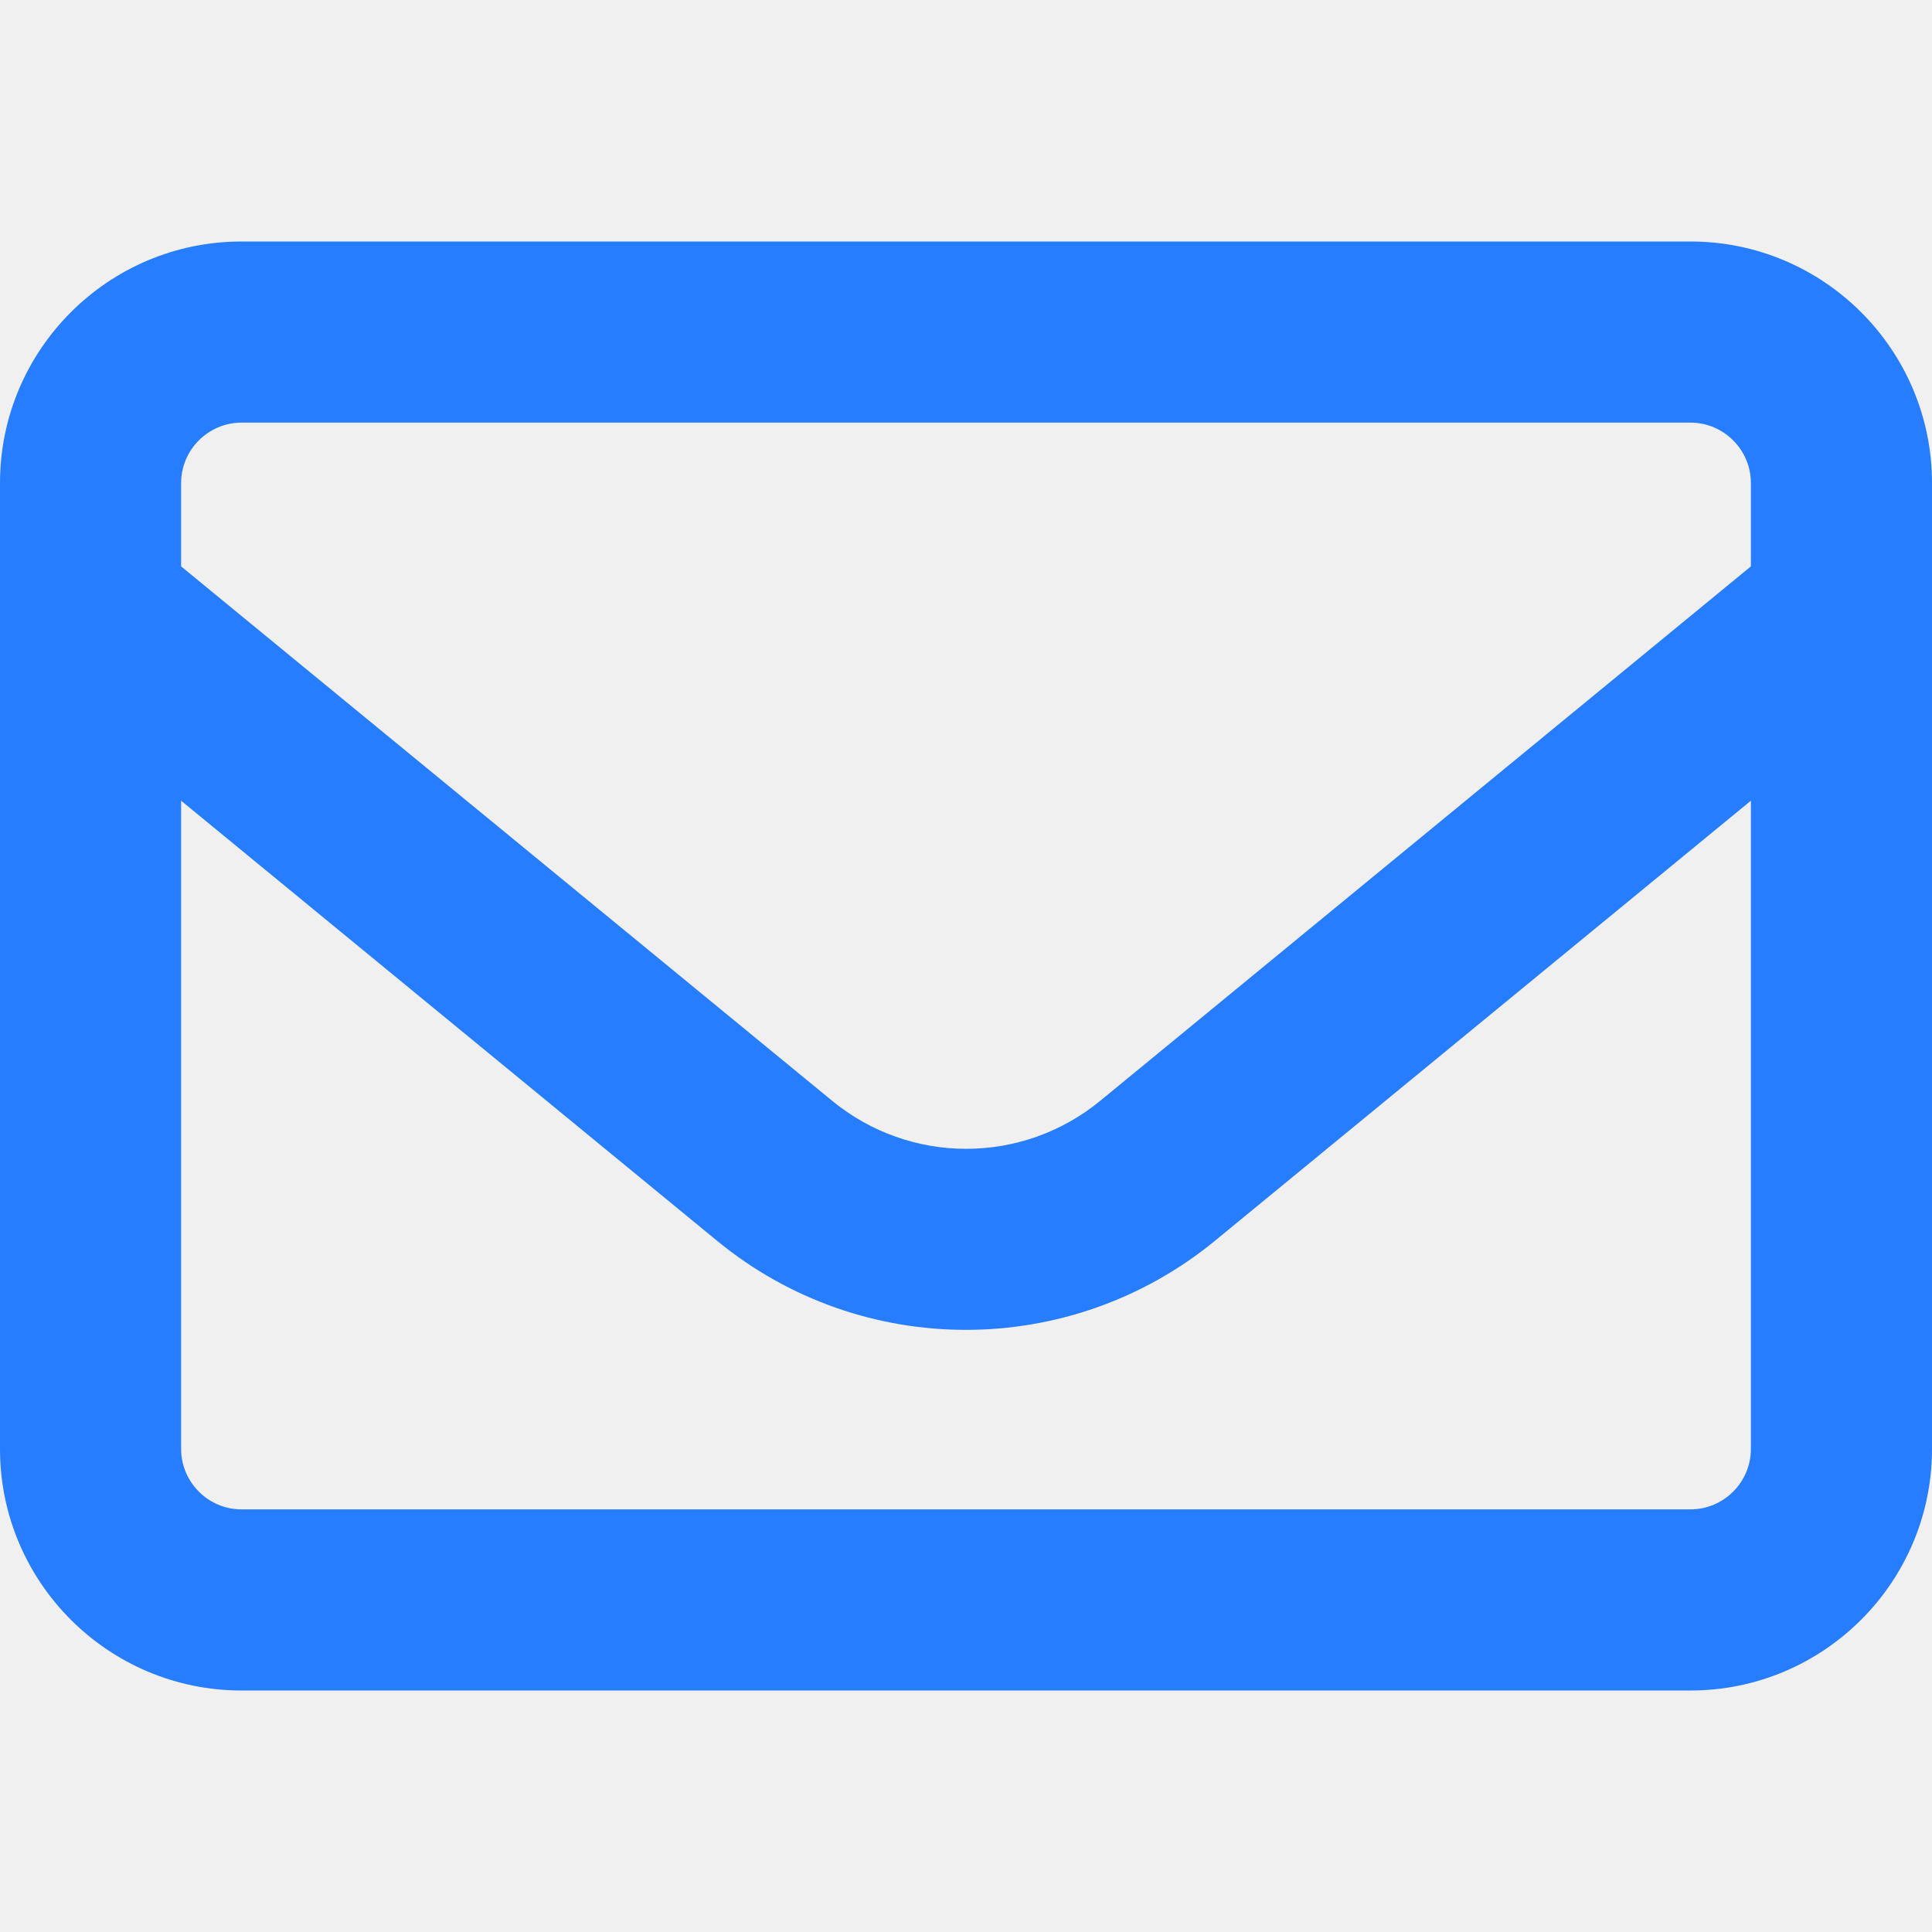
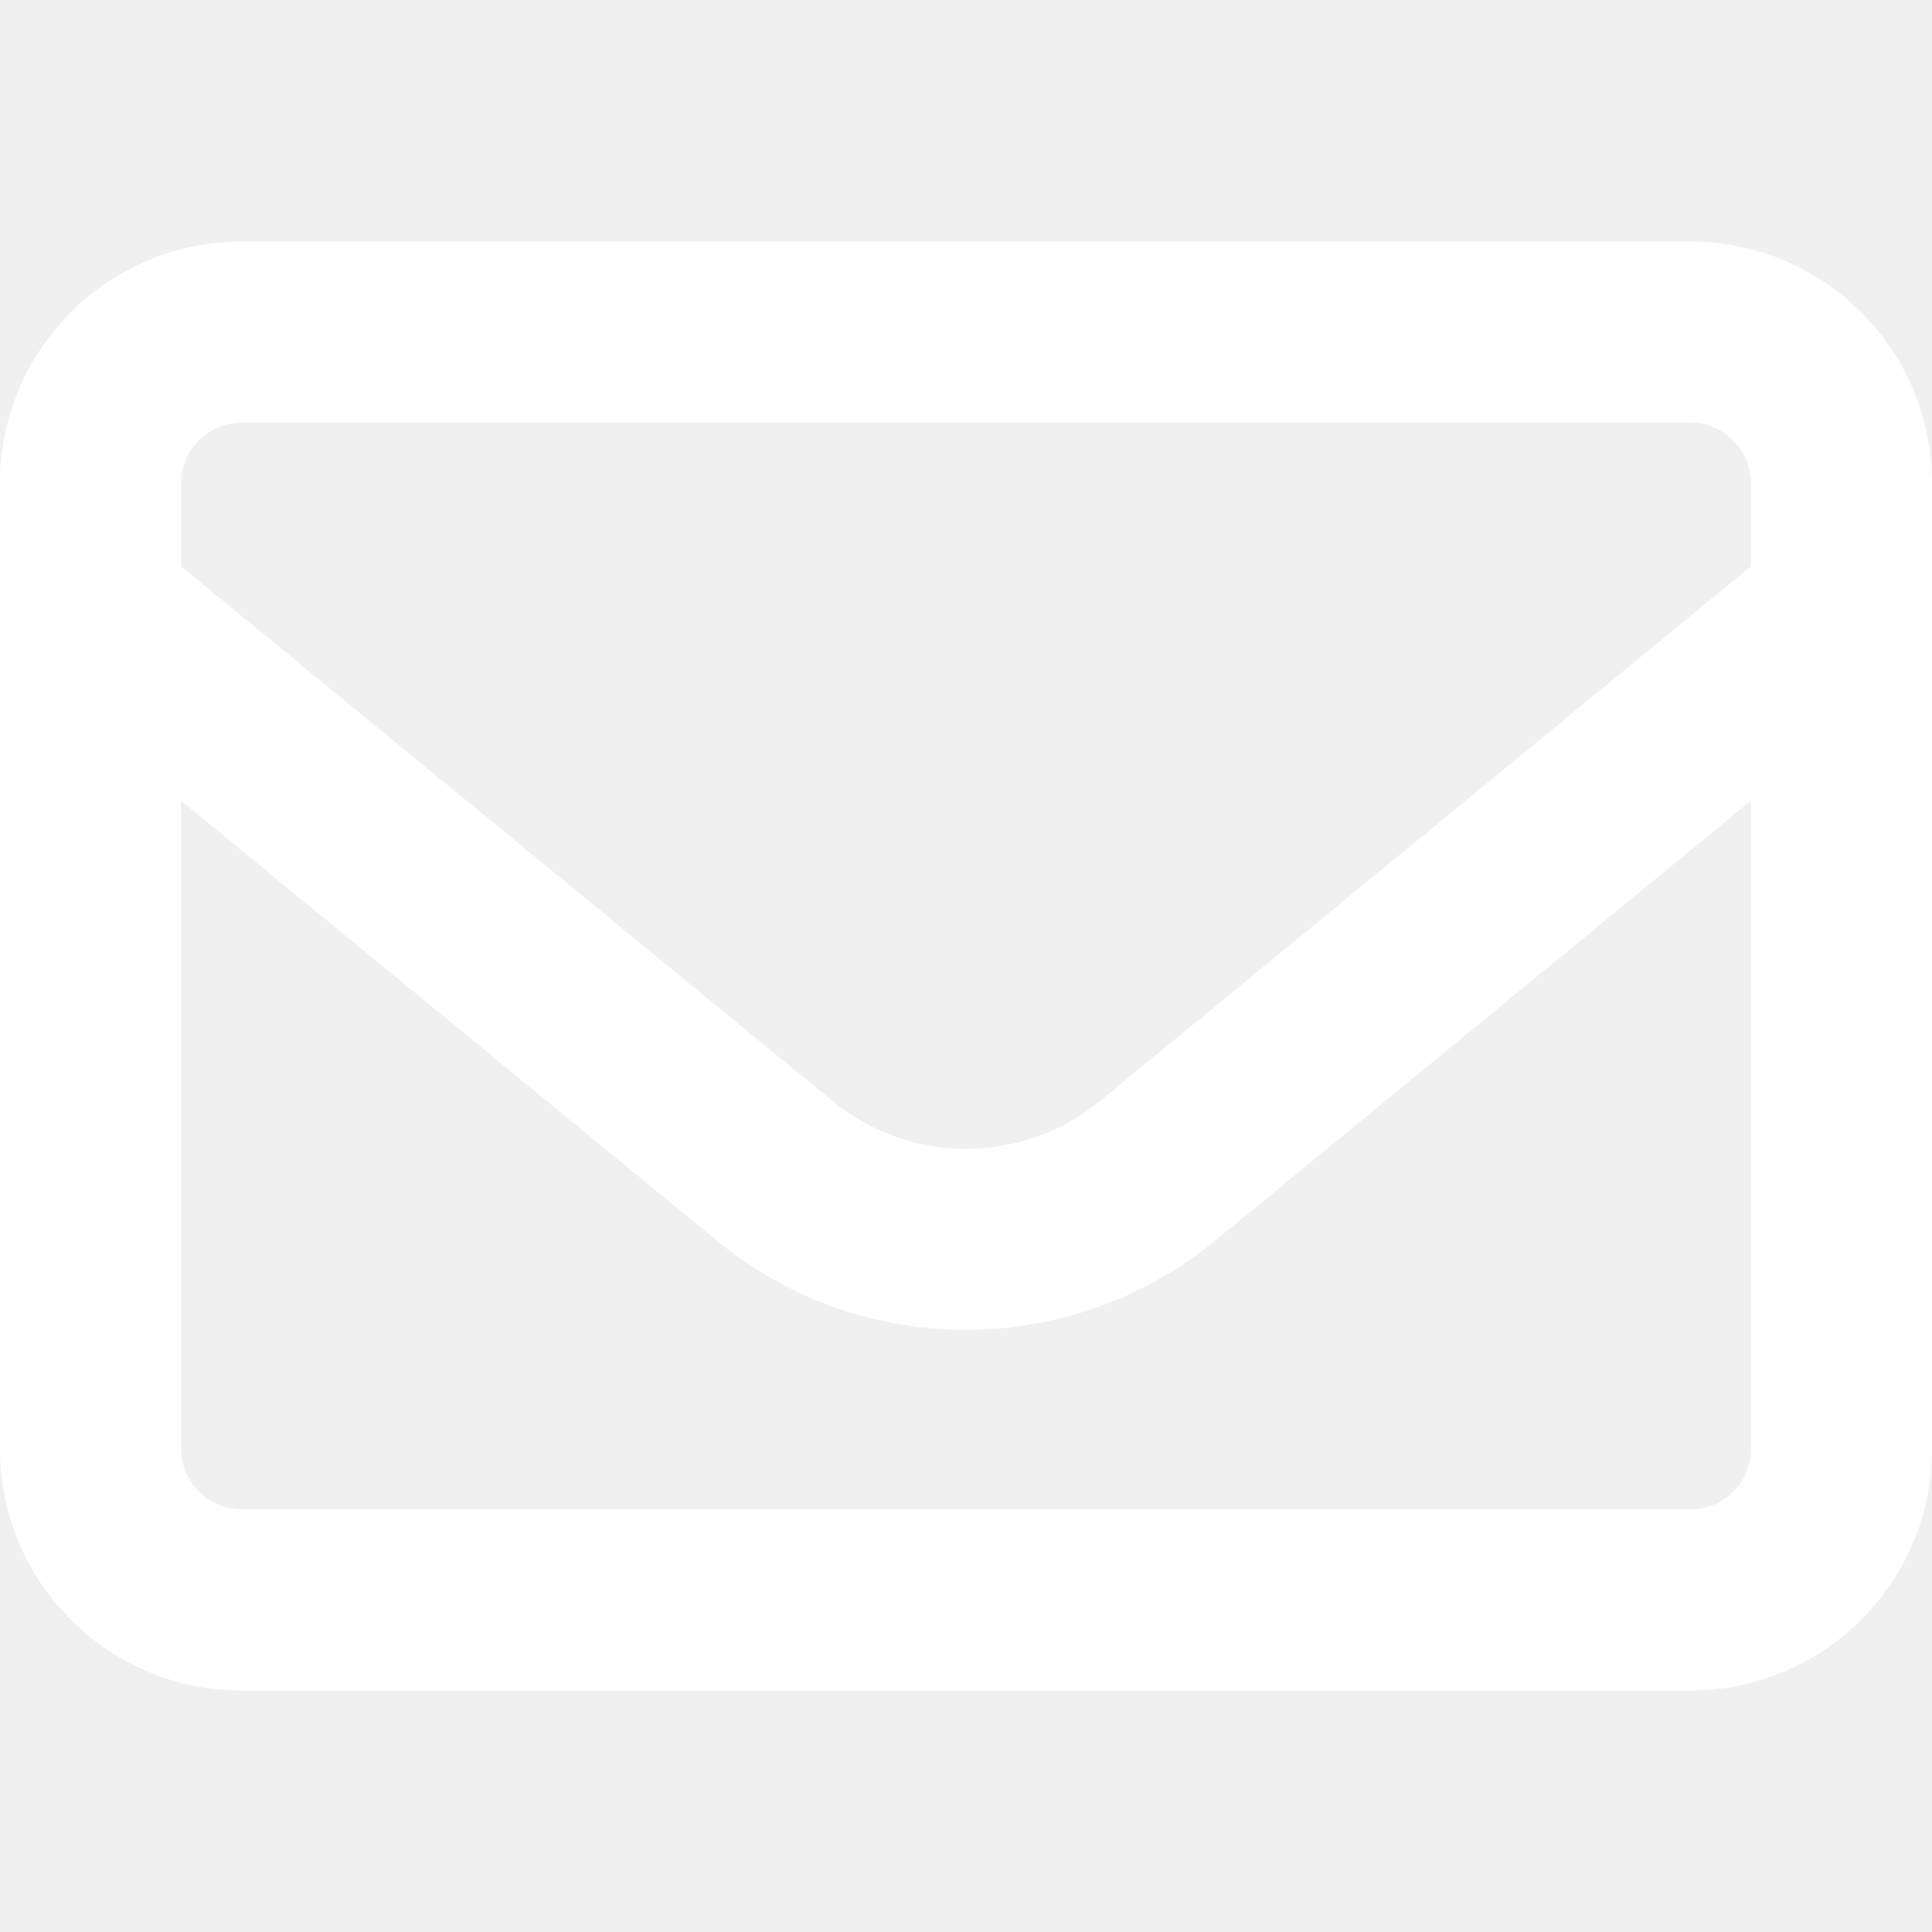
- <svg xmlns="http://www.w3.org/2000/svg" fill="#277DFF" viewBox="0 0 512 512">
+ <svg xmlns="http://www.w3.org/2000/svg" fill="#FFF" viewBox="0 0 512 512">
  <path d="M64 112c-8.8 0-16 7.2-16 16l0 22.1L220.5 291.7c20.7 17 50.4 17 71.1 0L464 150.1l0-22.1c0-8.8-7.2-16-16-16L64 112zM48 212.2L48 384c0 8.8 7.2 16 16 16l384 0c8.8 0 16-7.2 16-16l0-171.8L322 328.8c-38.4 31.5-93.7 31.5-132 0L48 212.2zM0 128C0 92.7 28.7 64 64 64l384 0c35.3 0 64 28.7 64 64l0 256c0 35.3-28.7 64-64 64L64 448c-35.3 0-64-28.7-64-64L0 128z" />
</svg>
